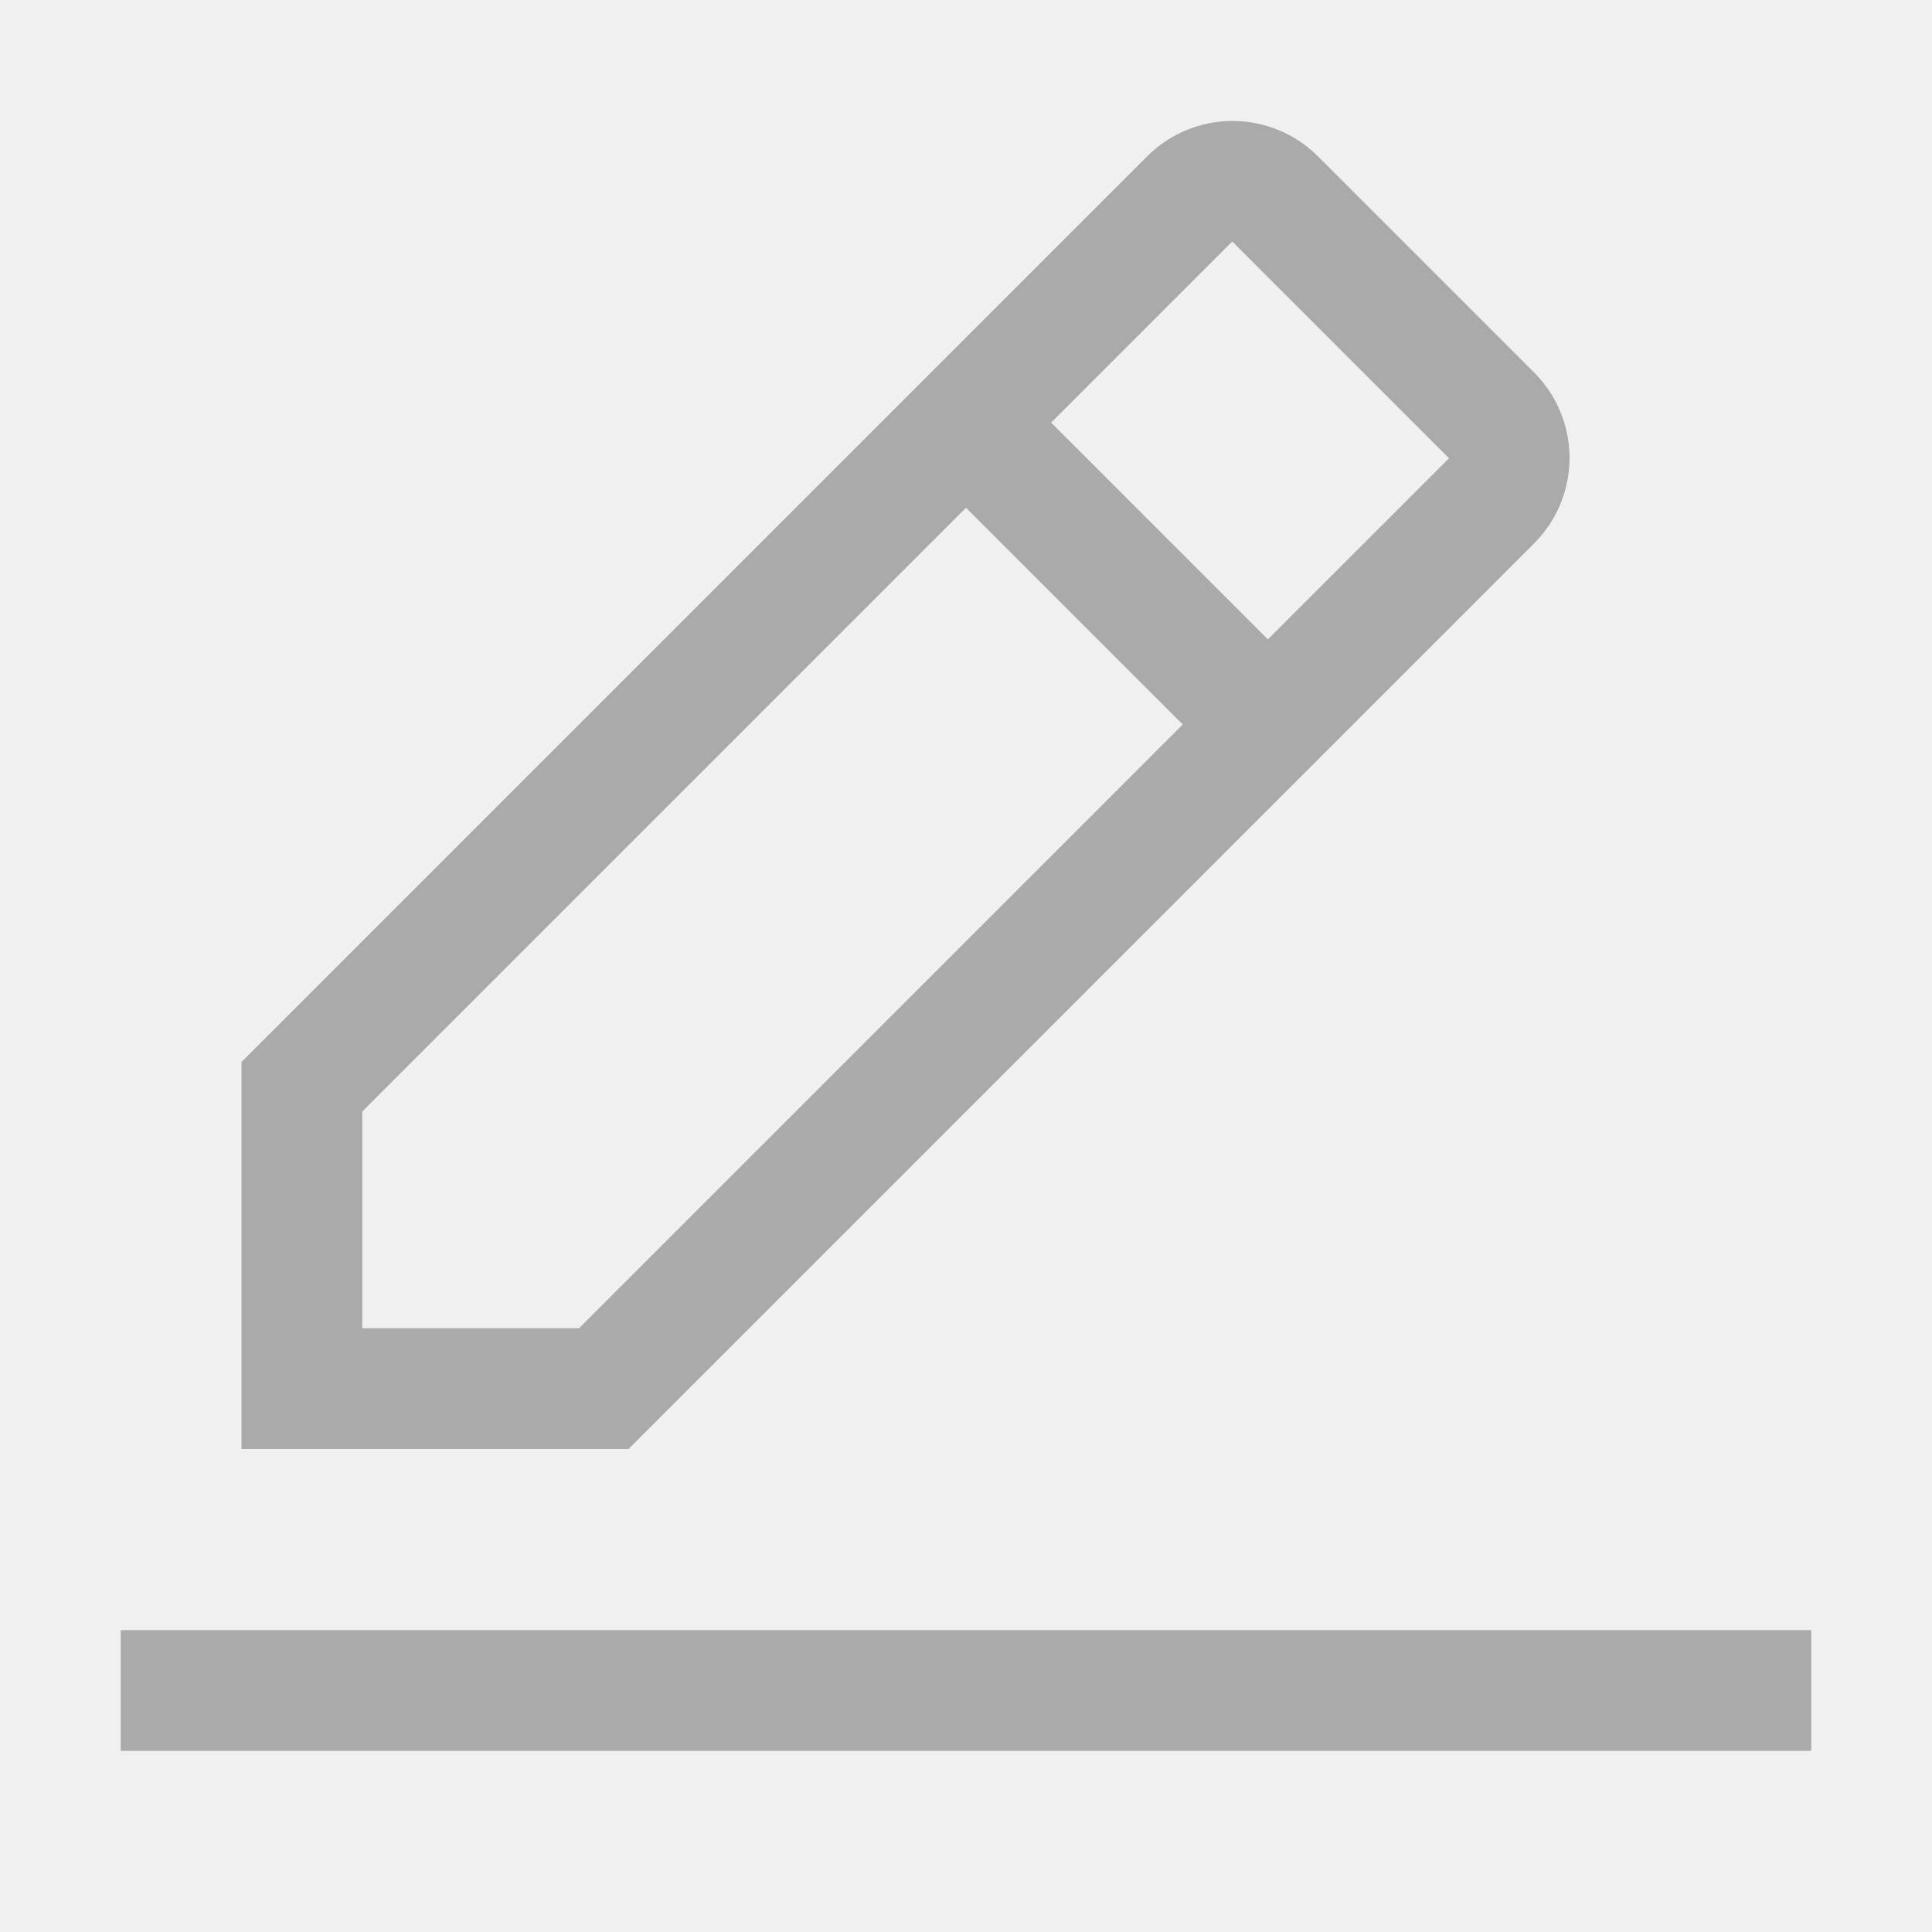
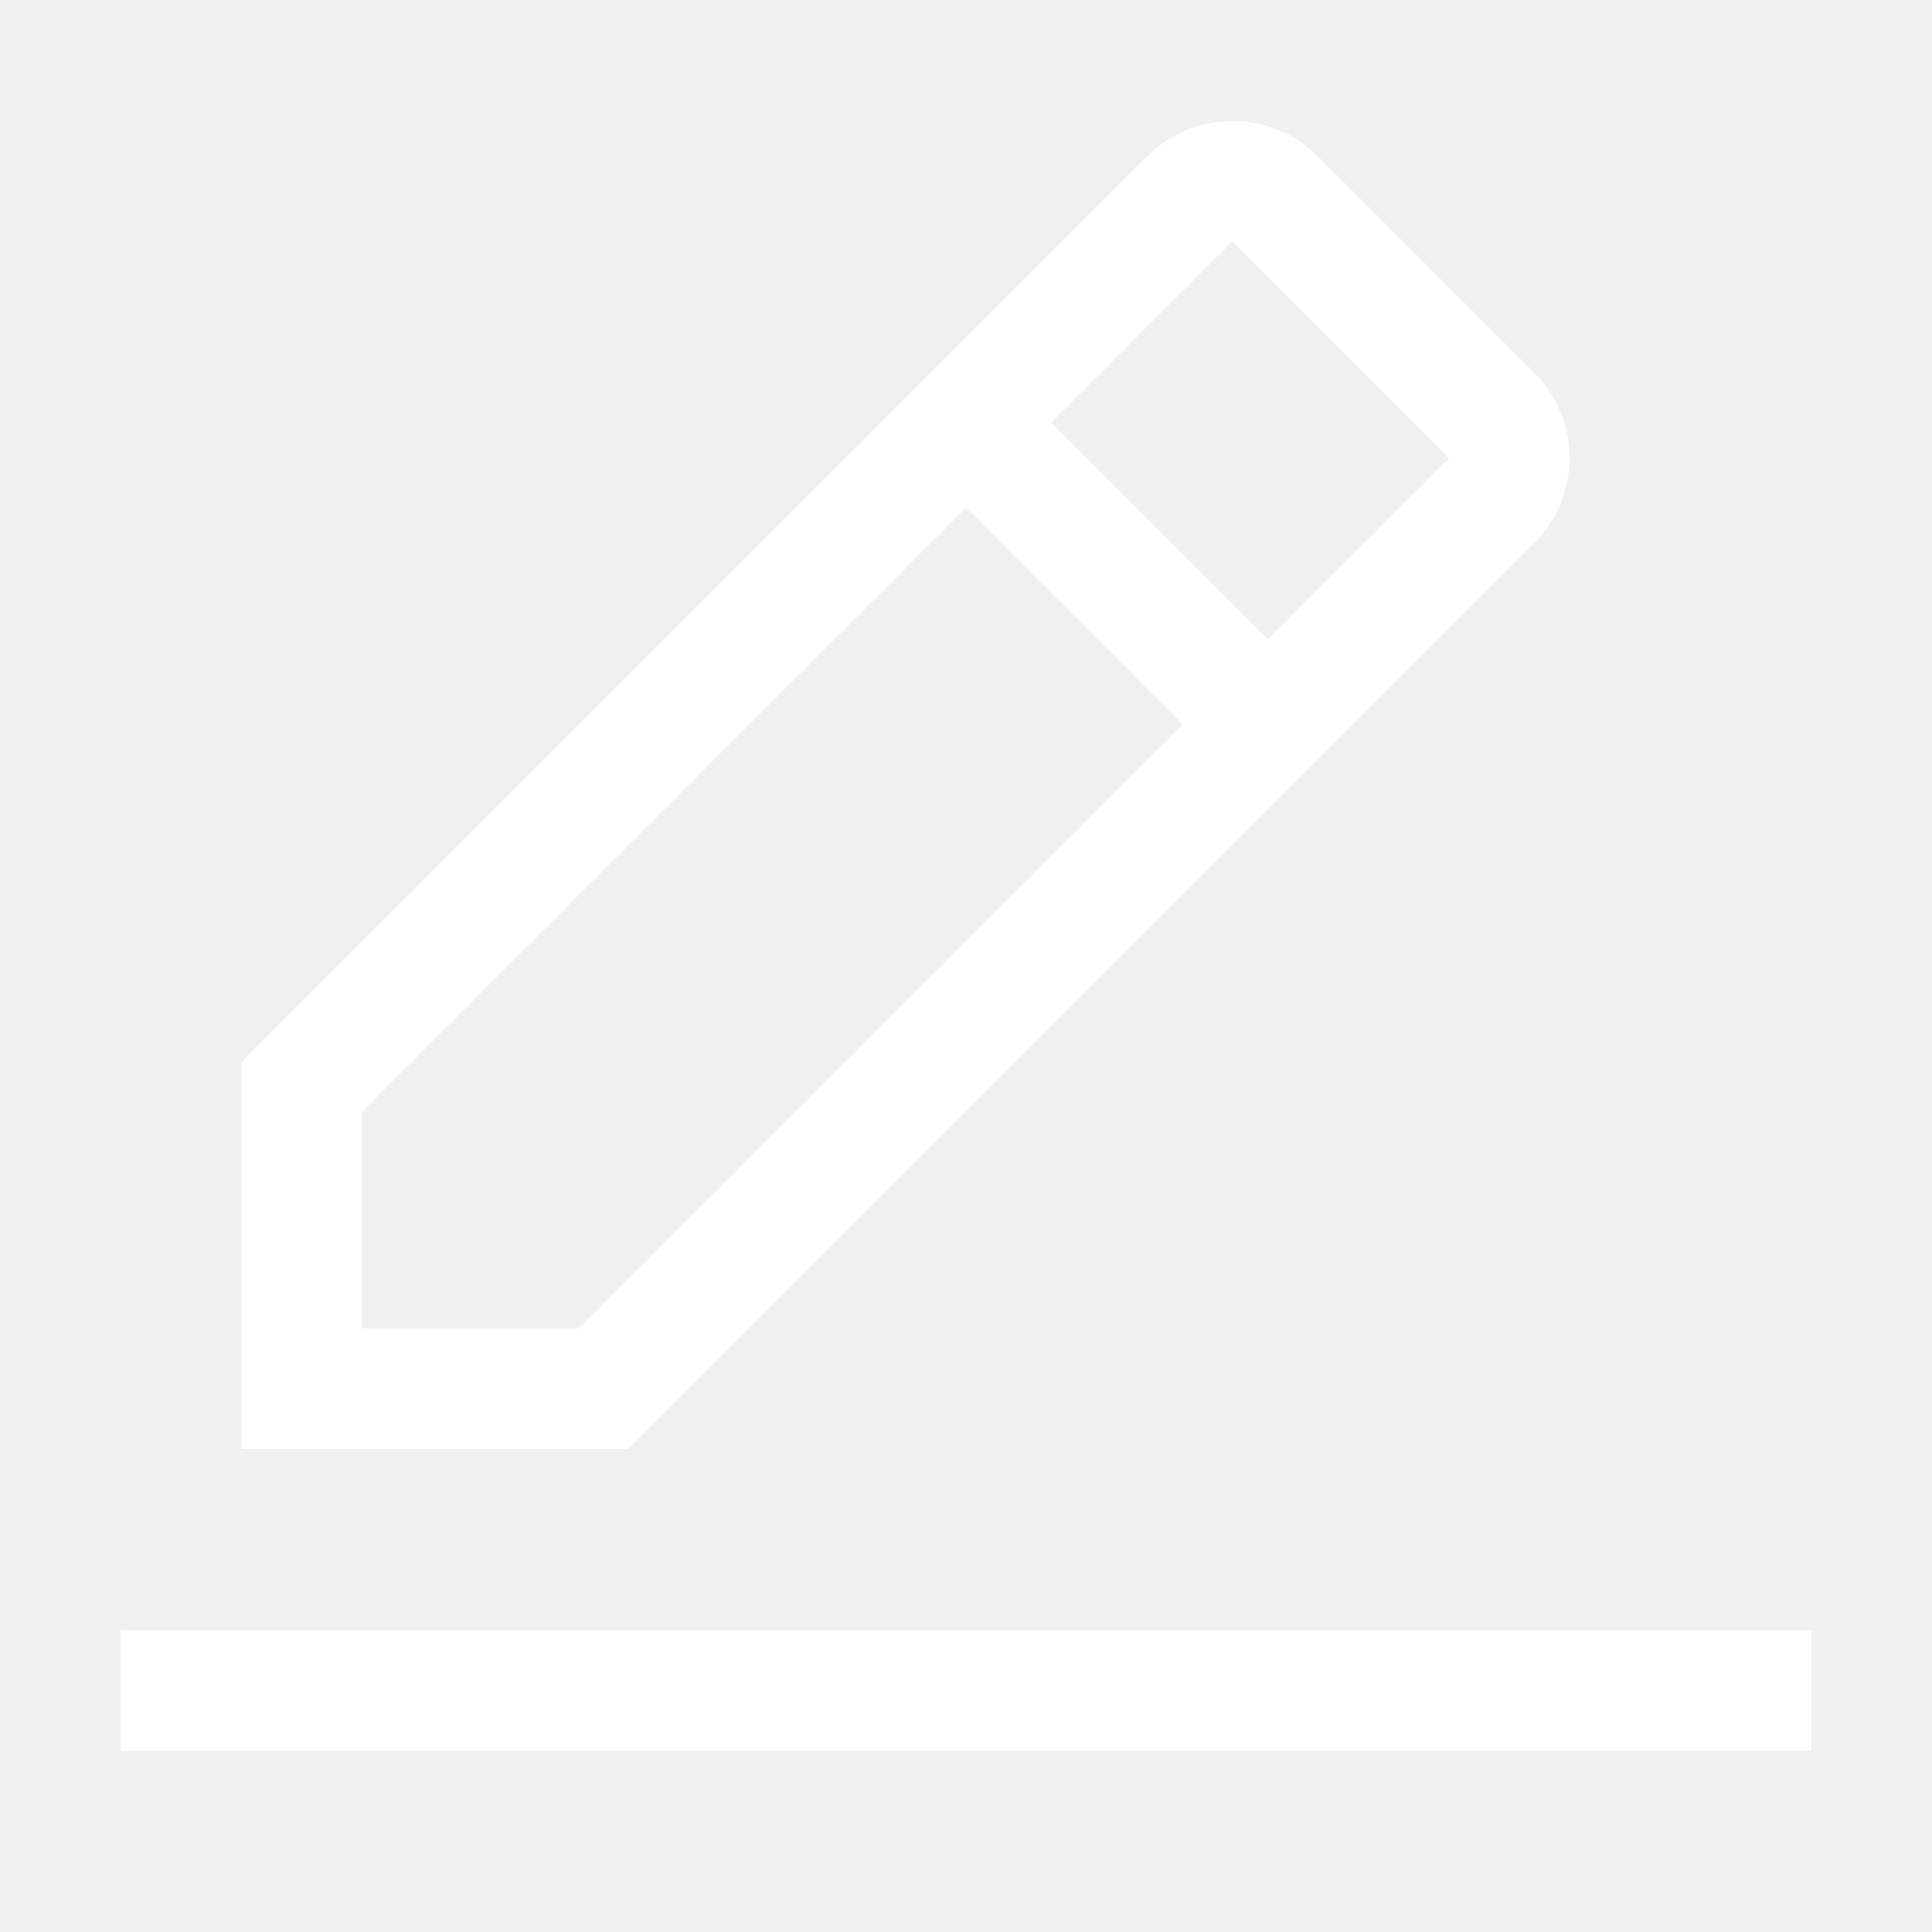
<svg xmlns="http://www.w3.org/2000/svg" viewBox="0 0 32 32">
-   <path fill="#aaa" d="M2 27h28v2H2zM25.41 9a2 2 0 0 0 0-2.83l-3.58-3.58a2 2 0 0 0-2.83 0l-15 15V24h6.41zm-5-5L24 7.59l-3 3L17.41 7zM6 22v-3.59l10-10L19.59 12l-10 10z" />
+   <path fill="#fff" d="M2 27h28v2H2zM25.41 9a2 2 0 0 0 0-2.83l-3.58-3.58a2 2 0 0 0-2.83 0l-15 15V24h6.41zm-5-5L24 7.59l-3 3L17.41 7zM6 22v-3.59l10-10L19.59 12l-10 10z" />
</svg>
